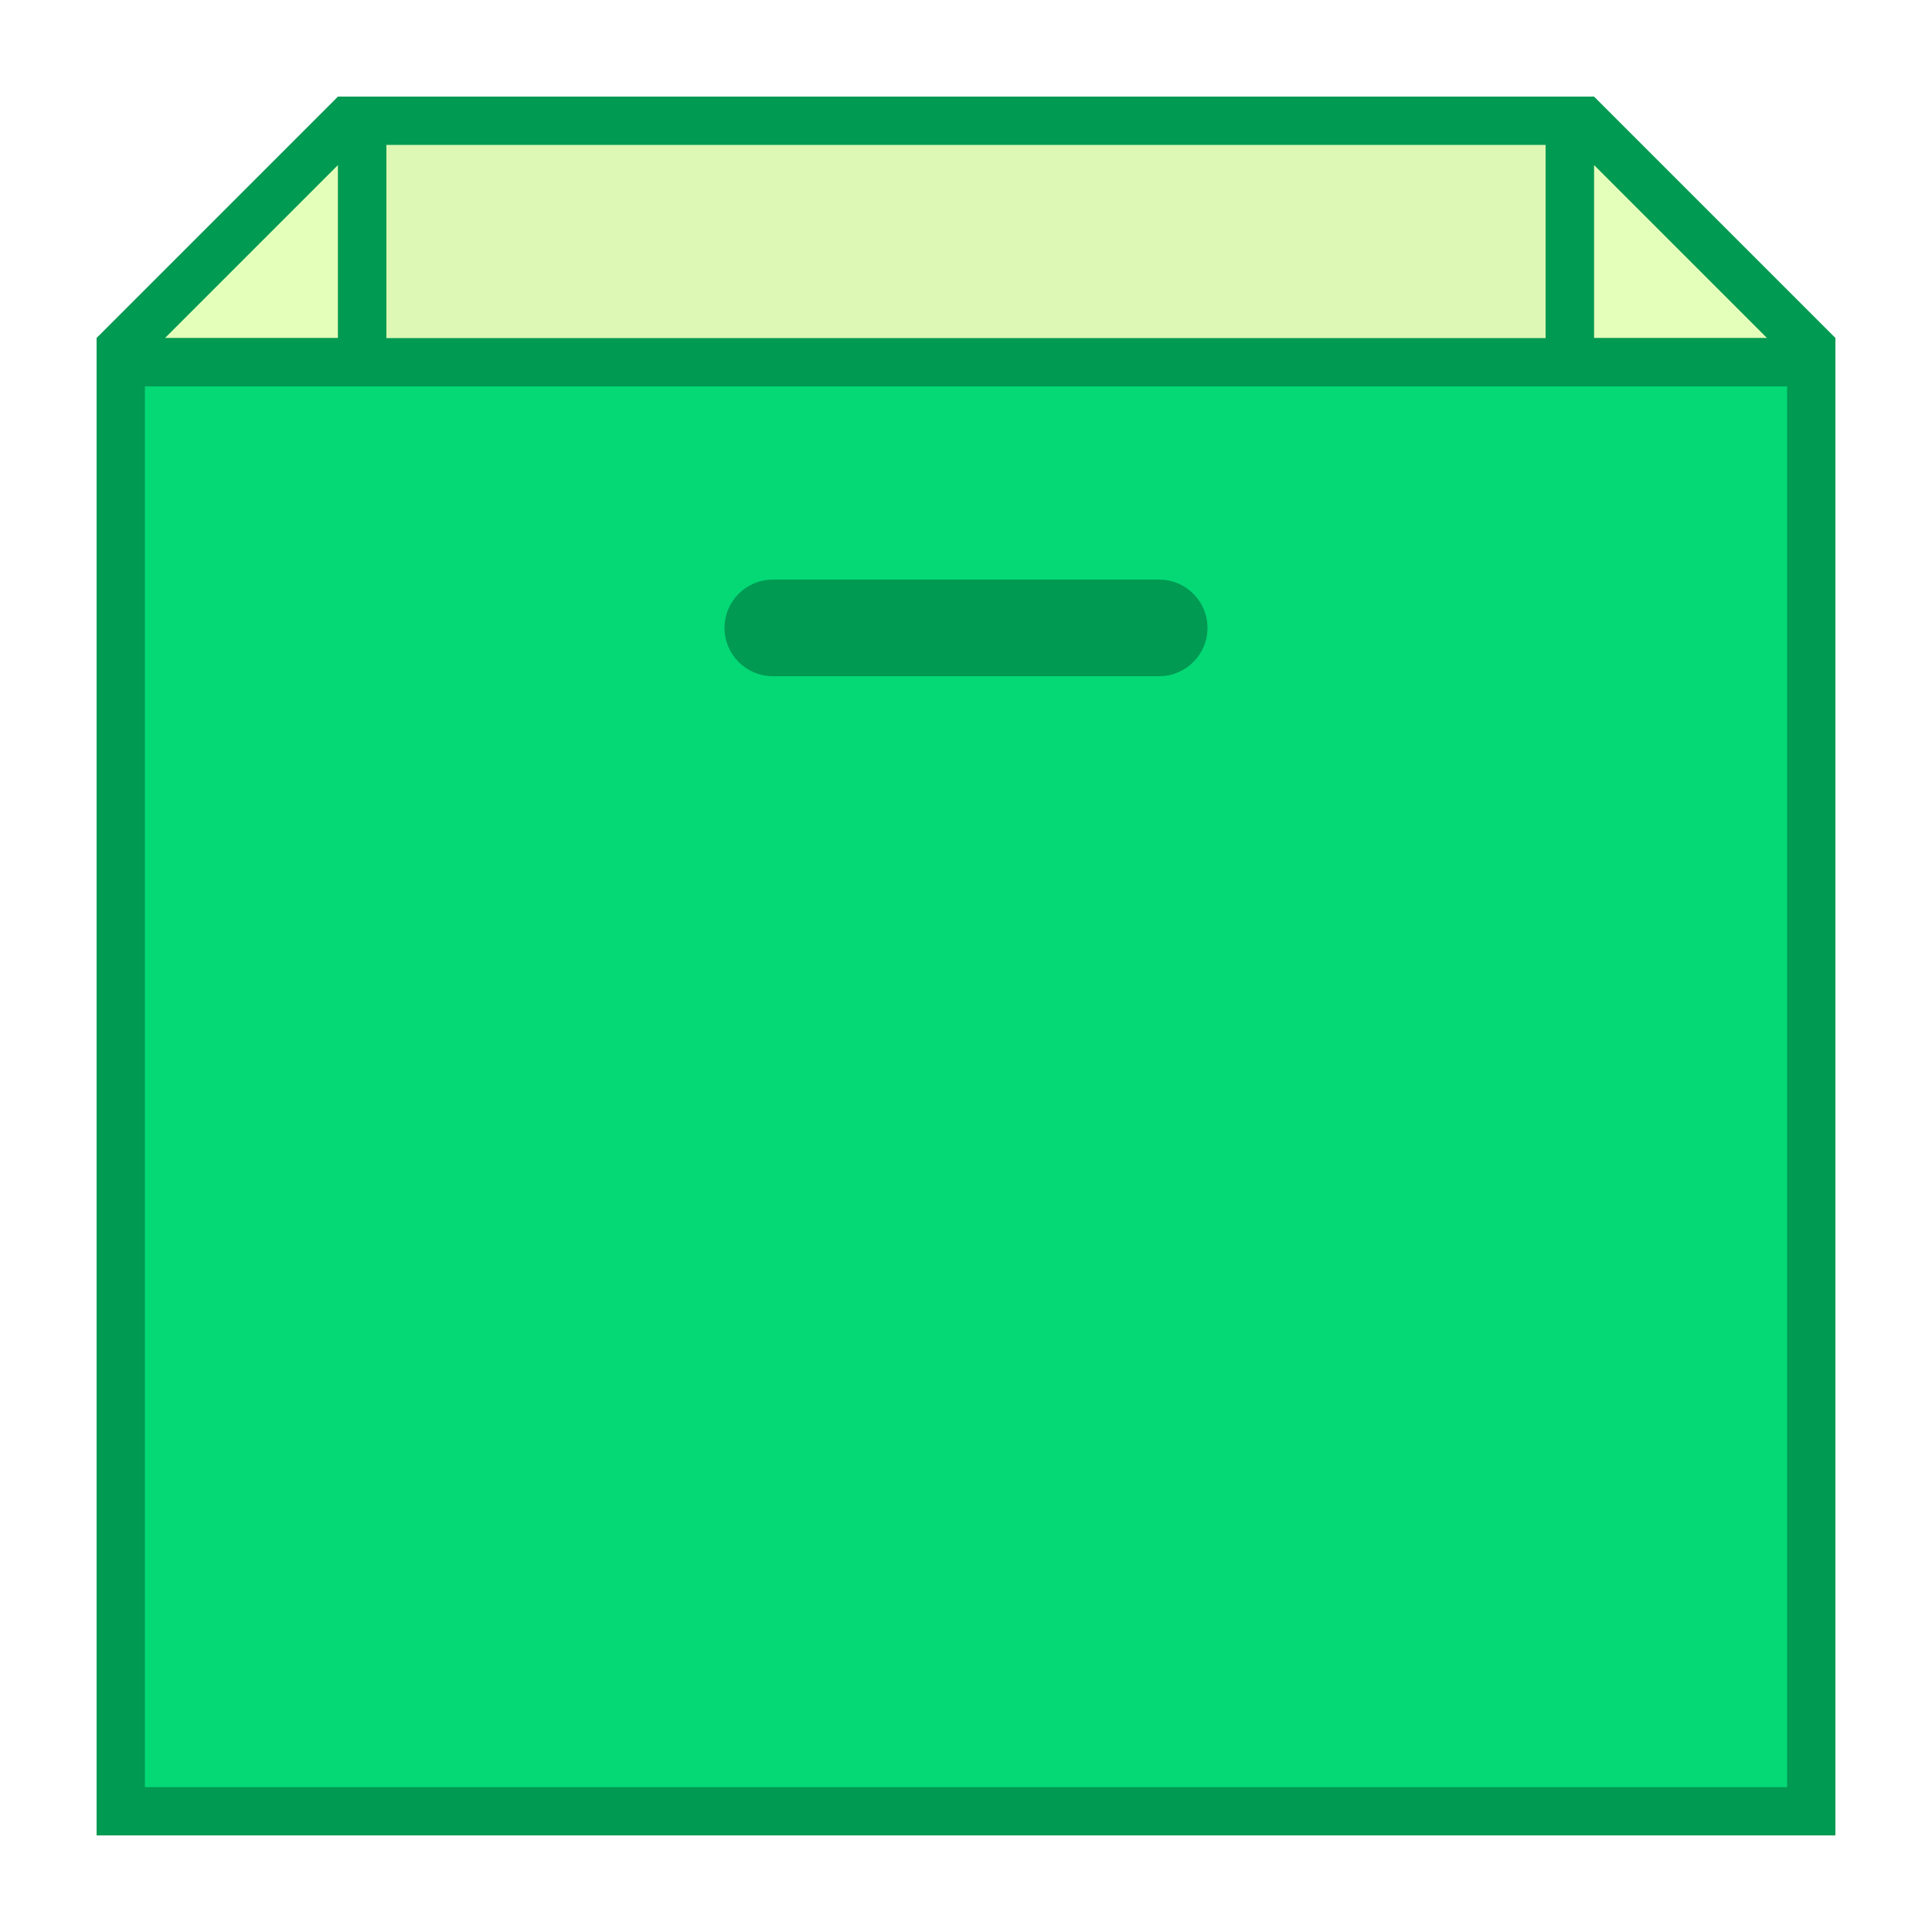
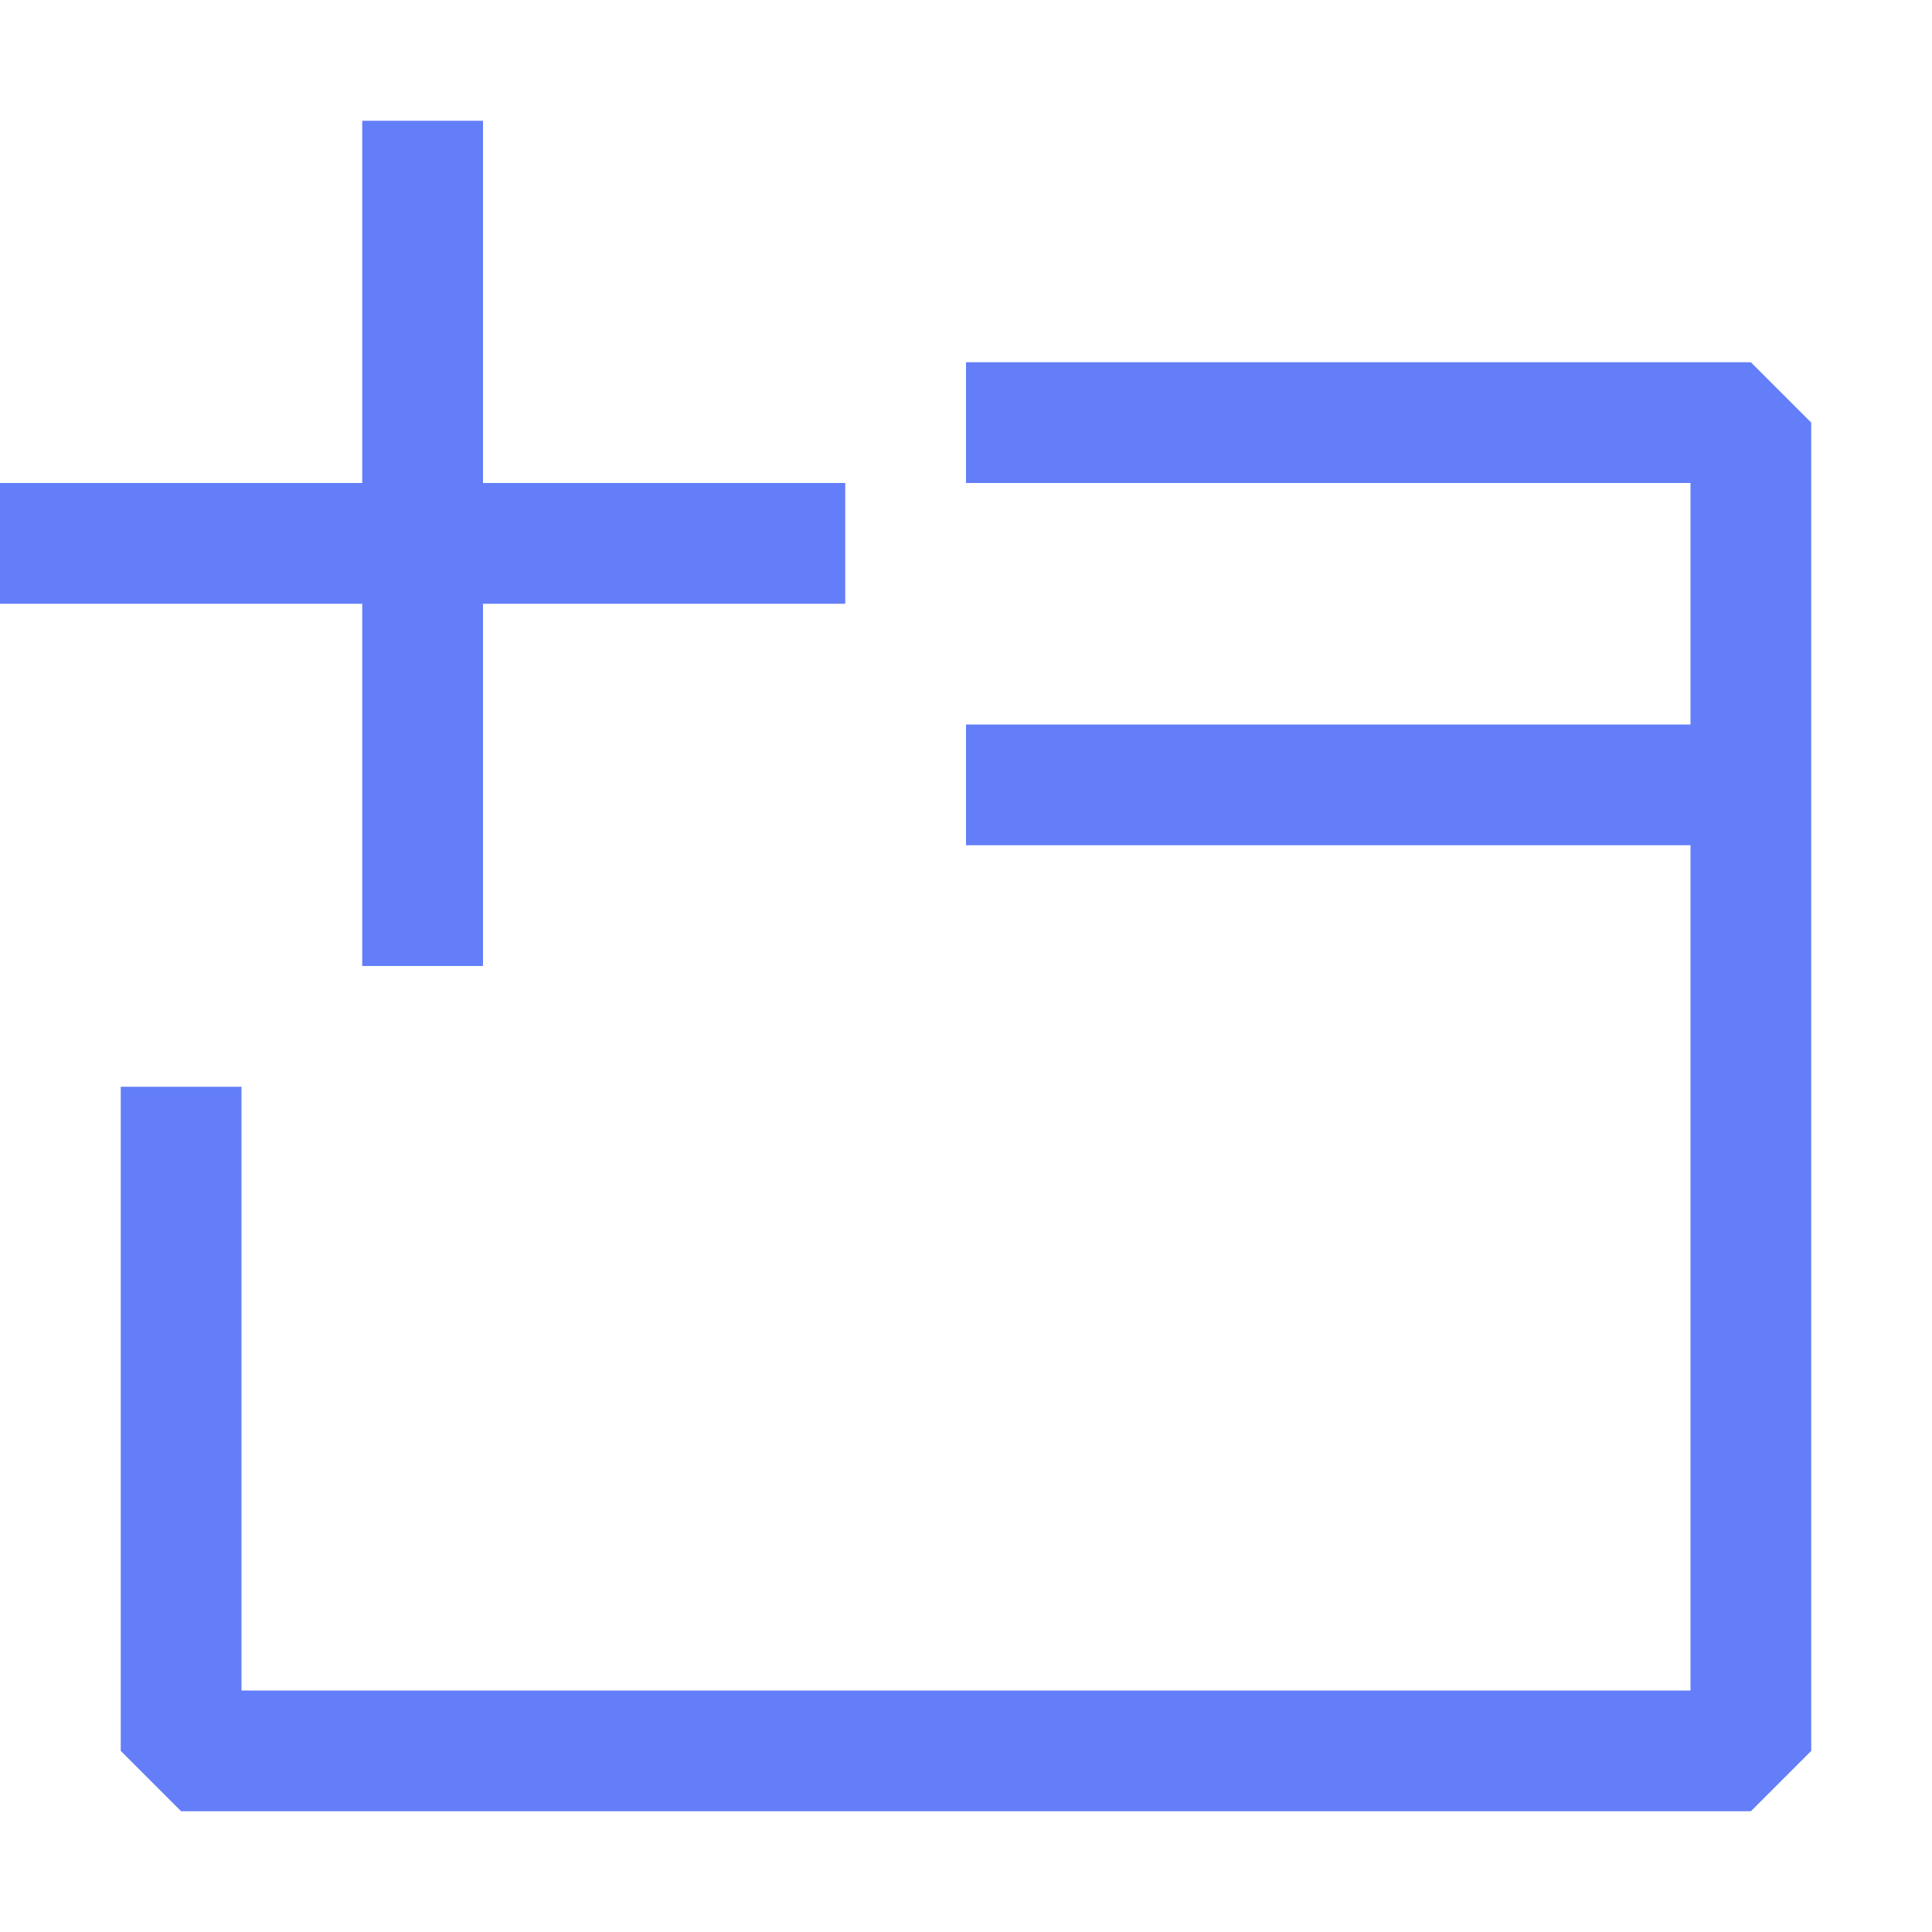
- <svg xmlns="http://www.w3.org/2000/svg" version="1.1" width="40px" height="40px" viewBox="0,0,256,256">
-   <g fill="none" fill-rule="nonzero" stroke="none" stroke-width="1" stroke-linecap="butt" stroke-linejoin="miter" stroke-miterlimit="10" stroke-dasharray="" stroke-dashoffset="0" font-family="none" font-weight="none" font-size="none" text-anchor="none" style="mix-blend-mode: normal">
-     <g transform="scale(6.4,6.4)">
-       <path d="M2.5,37.5v-30.293l4.707,-4.707h25.586l4.707,4.707v30.293z" fill="#04d976" stroke="none" />
-       <path d="M32.586,3l4.414,4.414v29.586h-34v-29.586l4.414,-4.414h25.172M33,2h-26l-5,5v31h36v-31l-5,-5z" fill="#009a52" stroke="none" />
-       <path d="M32.5,7.5v-5h0.293l4.707,4.707v0.293z" fill="#e4ffba" stroke="none" />
-       <path d="M33,3.414l3.586,3.586h-3.586v-3.586M33,2h-1v6h6v-1l-5,-5z" fill="#009a52" stroke="none" />
-       <path d="M2.5,7.5v-0.293l4.707,-4.707h0.293v5z" fill="#e4ffba" stroke="none" />
-       <path d="M7,3.414v3.586h-3.586l3.586,-3.586M8,2h-1l-5,5v1h6v-6z" fill="#009a52" stroke="none" />
-       <path d="M2,7.5h36" fill="none" stroke="#009a52" />
-       <g fill="#009a52" stroke="none">
-         <path d="M24,12h-4h-4c-0.552,0 -1,0.448 -1,1c0,0.552 0.448,1 1,1h4h4c0.552,0 1,-0.448 1,-1c0,-0.552 -0.448,-1 -1,-1z" />
-       </g>
-       <g stroke="none">
-         <path d="M7.5,2.5h25v5h-25z" fill="#ddf7b5" />
-         <path d="M32,3v4h-24v-4h24M33,2h-26v6h26v-6z" fill="#009a52" />
-       </g>
-     </g>
+ <svg xmlns="http://www.w3.org/2000/svg" width="800px" height="800px" viewBox="0 0 16 16" fill="#637EF8">
+   <g id="SVGRepo_bgCarrier" stroke-width="0" />
+   <g id="SVGRepo_tracerCarrier" stroke-linecap="round" stroke-linejoin="round" />
+   <g id="SVGRepo_iconCarrier">
+     <path fill-rule="evenodd" clip-rule="evenodd" d="M4 4h3v1H4v3H3V5H0V4h3V1h1v3zM1 14.5V9h1v5h12V7H8V6h6V4H8V3h6.5l.5.5v11l-.5.5h-13l-.5-.5z" />
  </g>
</svg>
